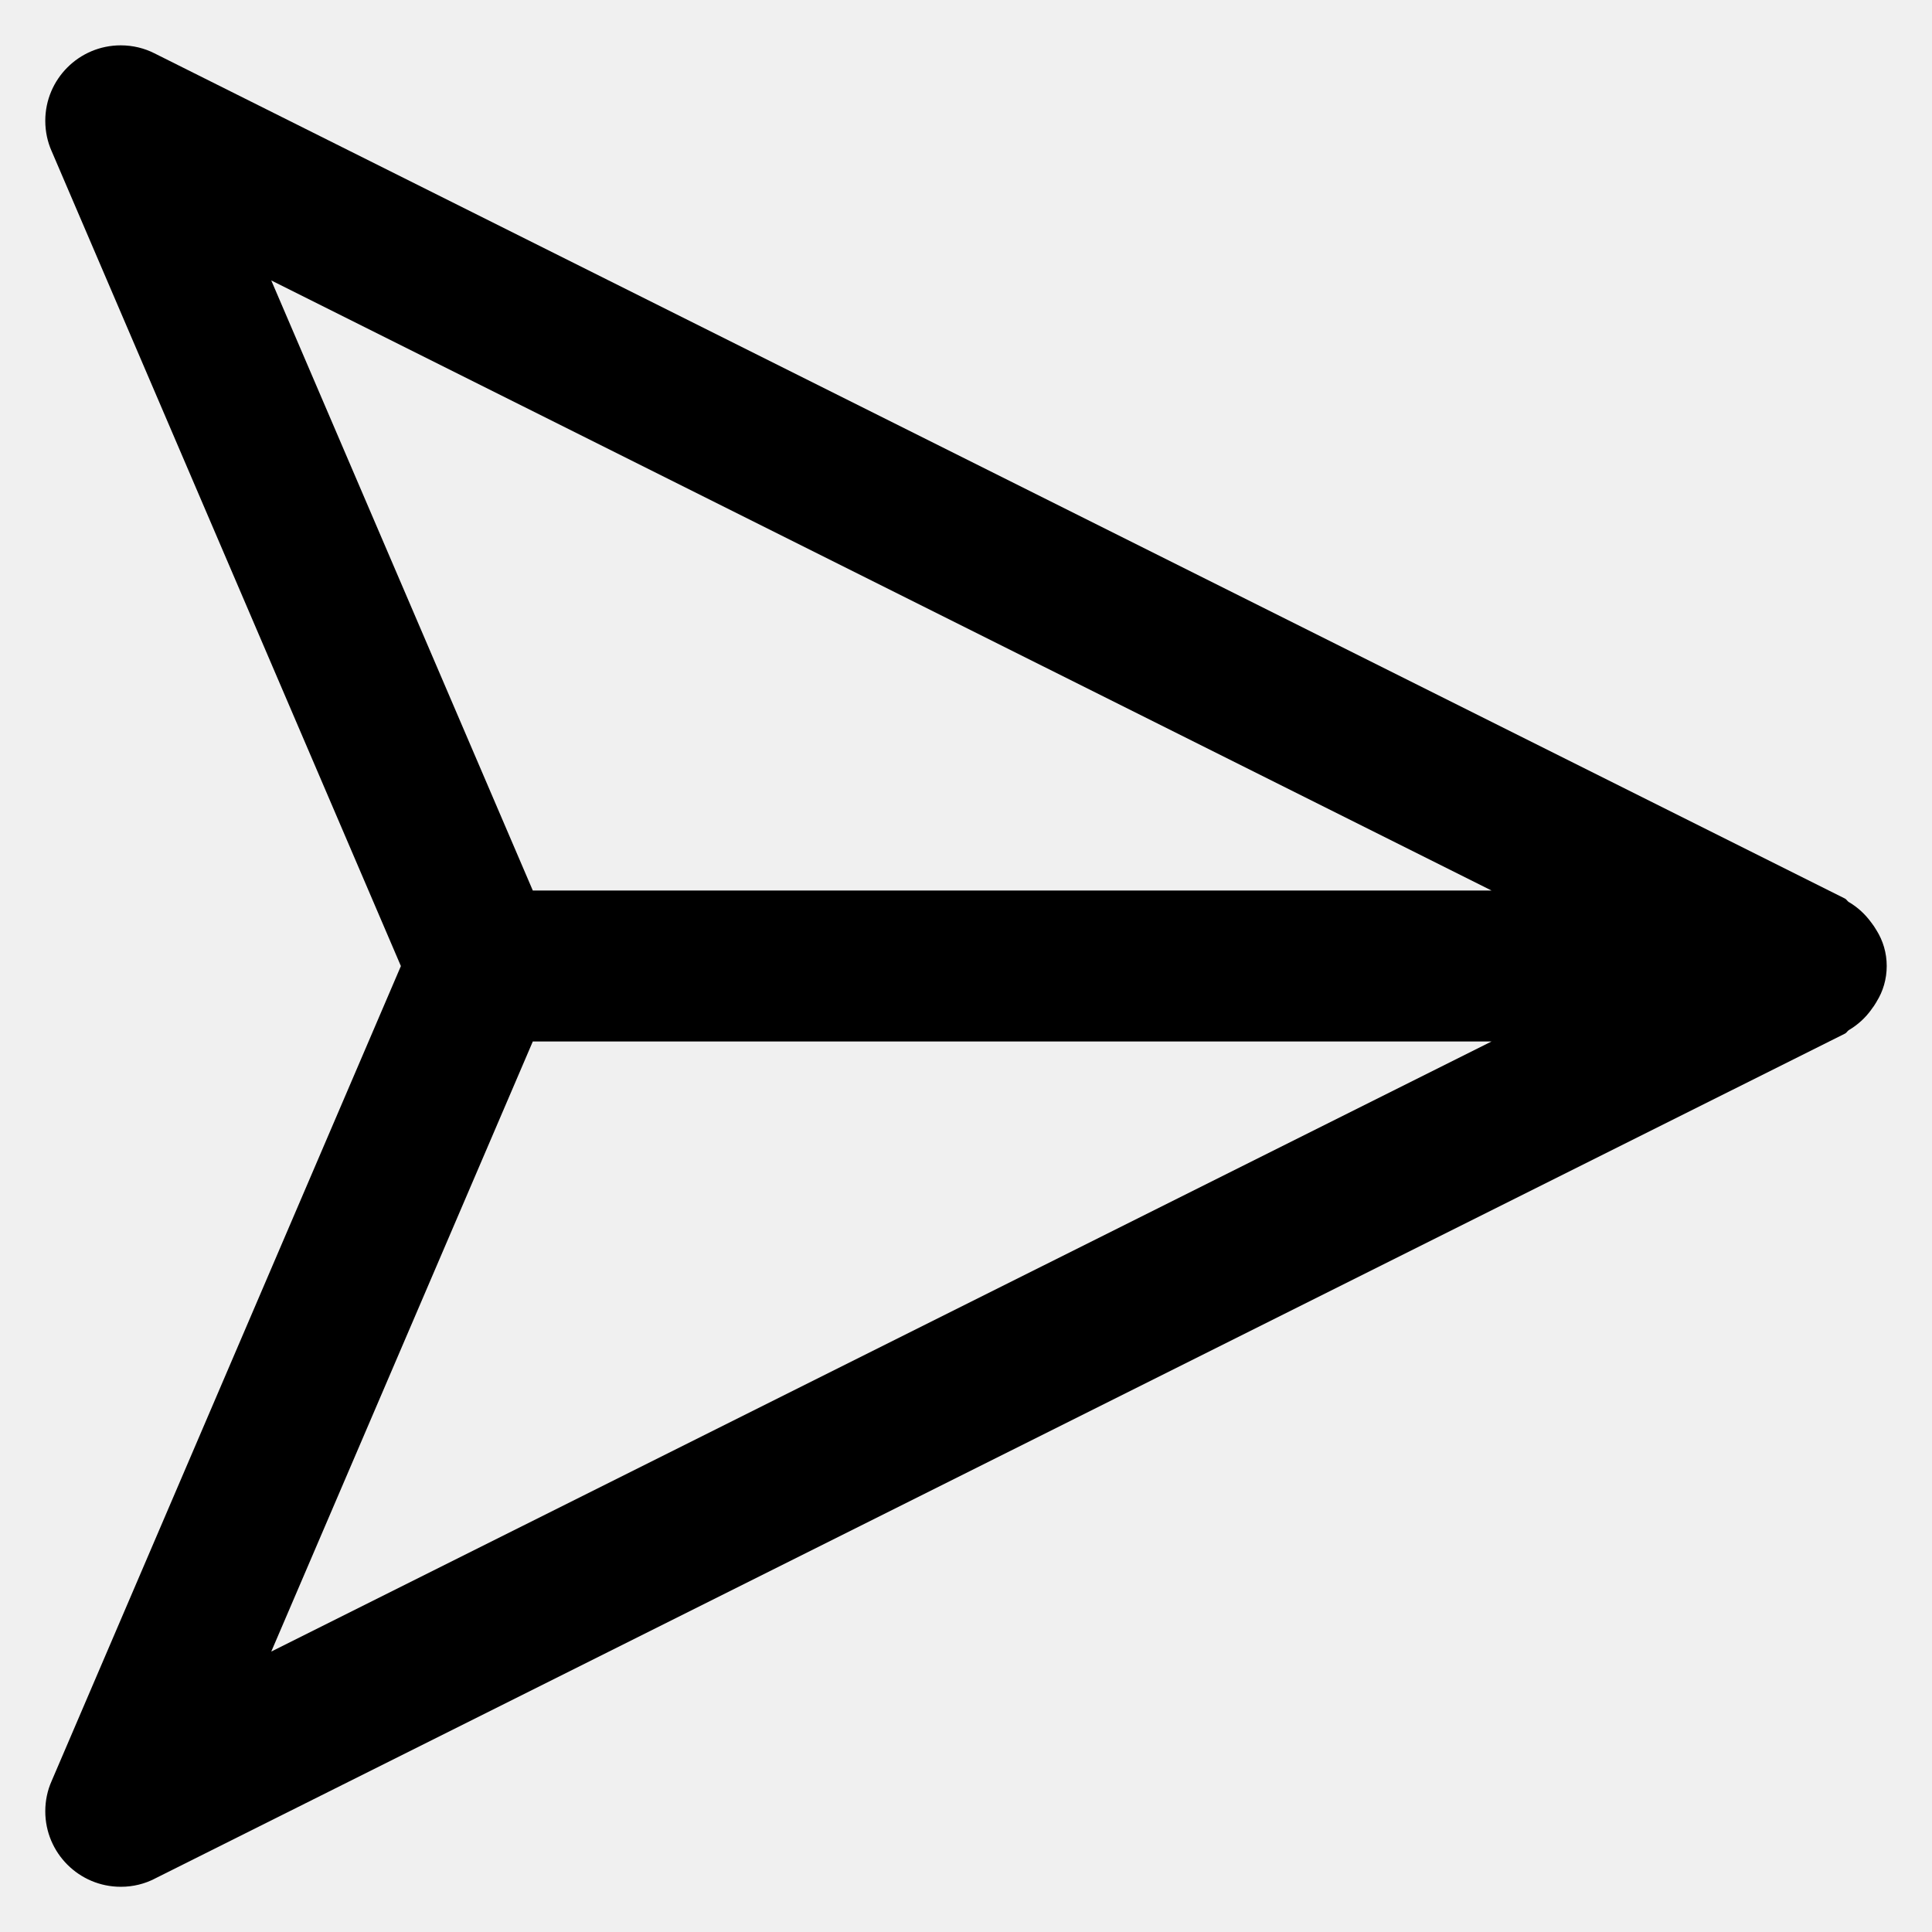
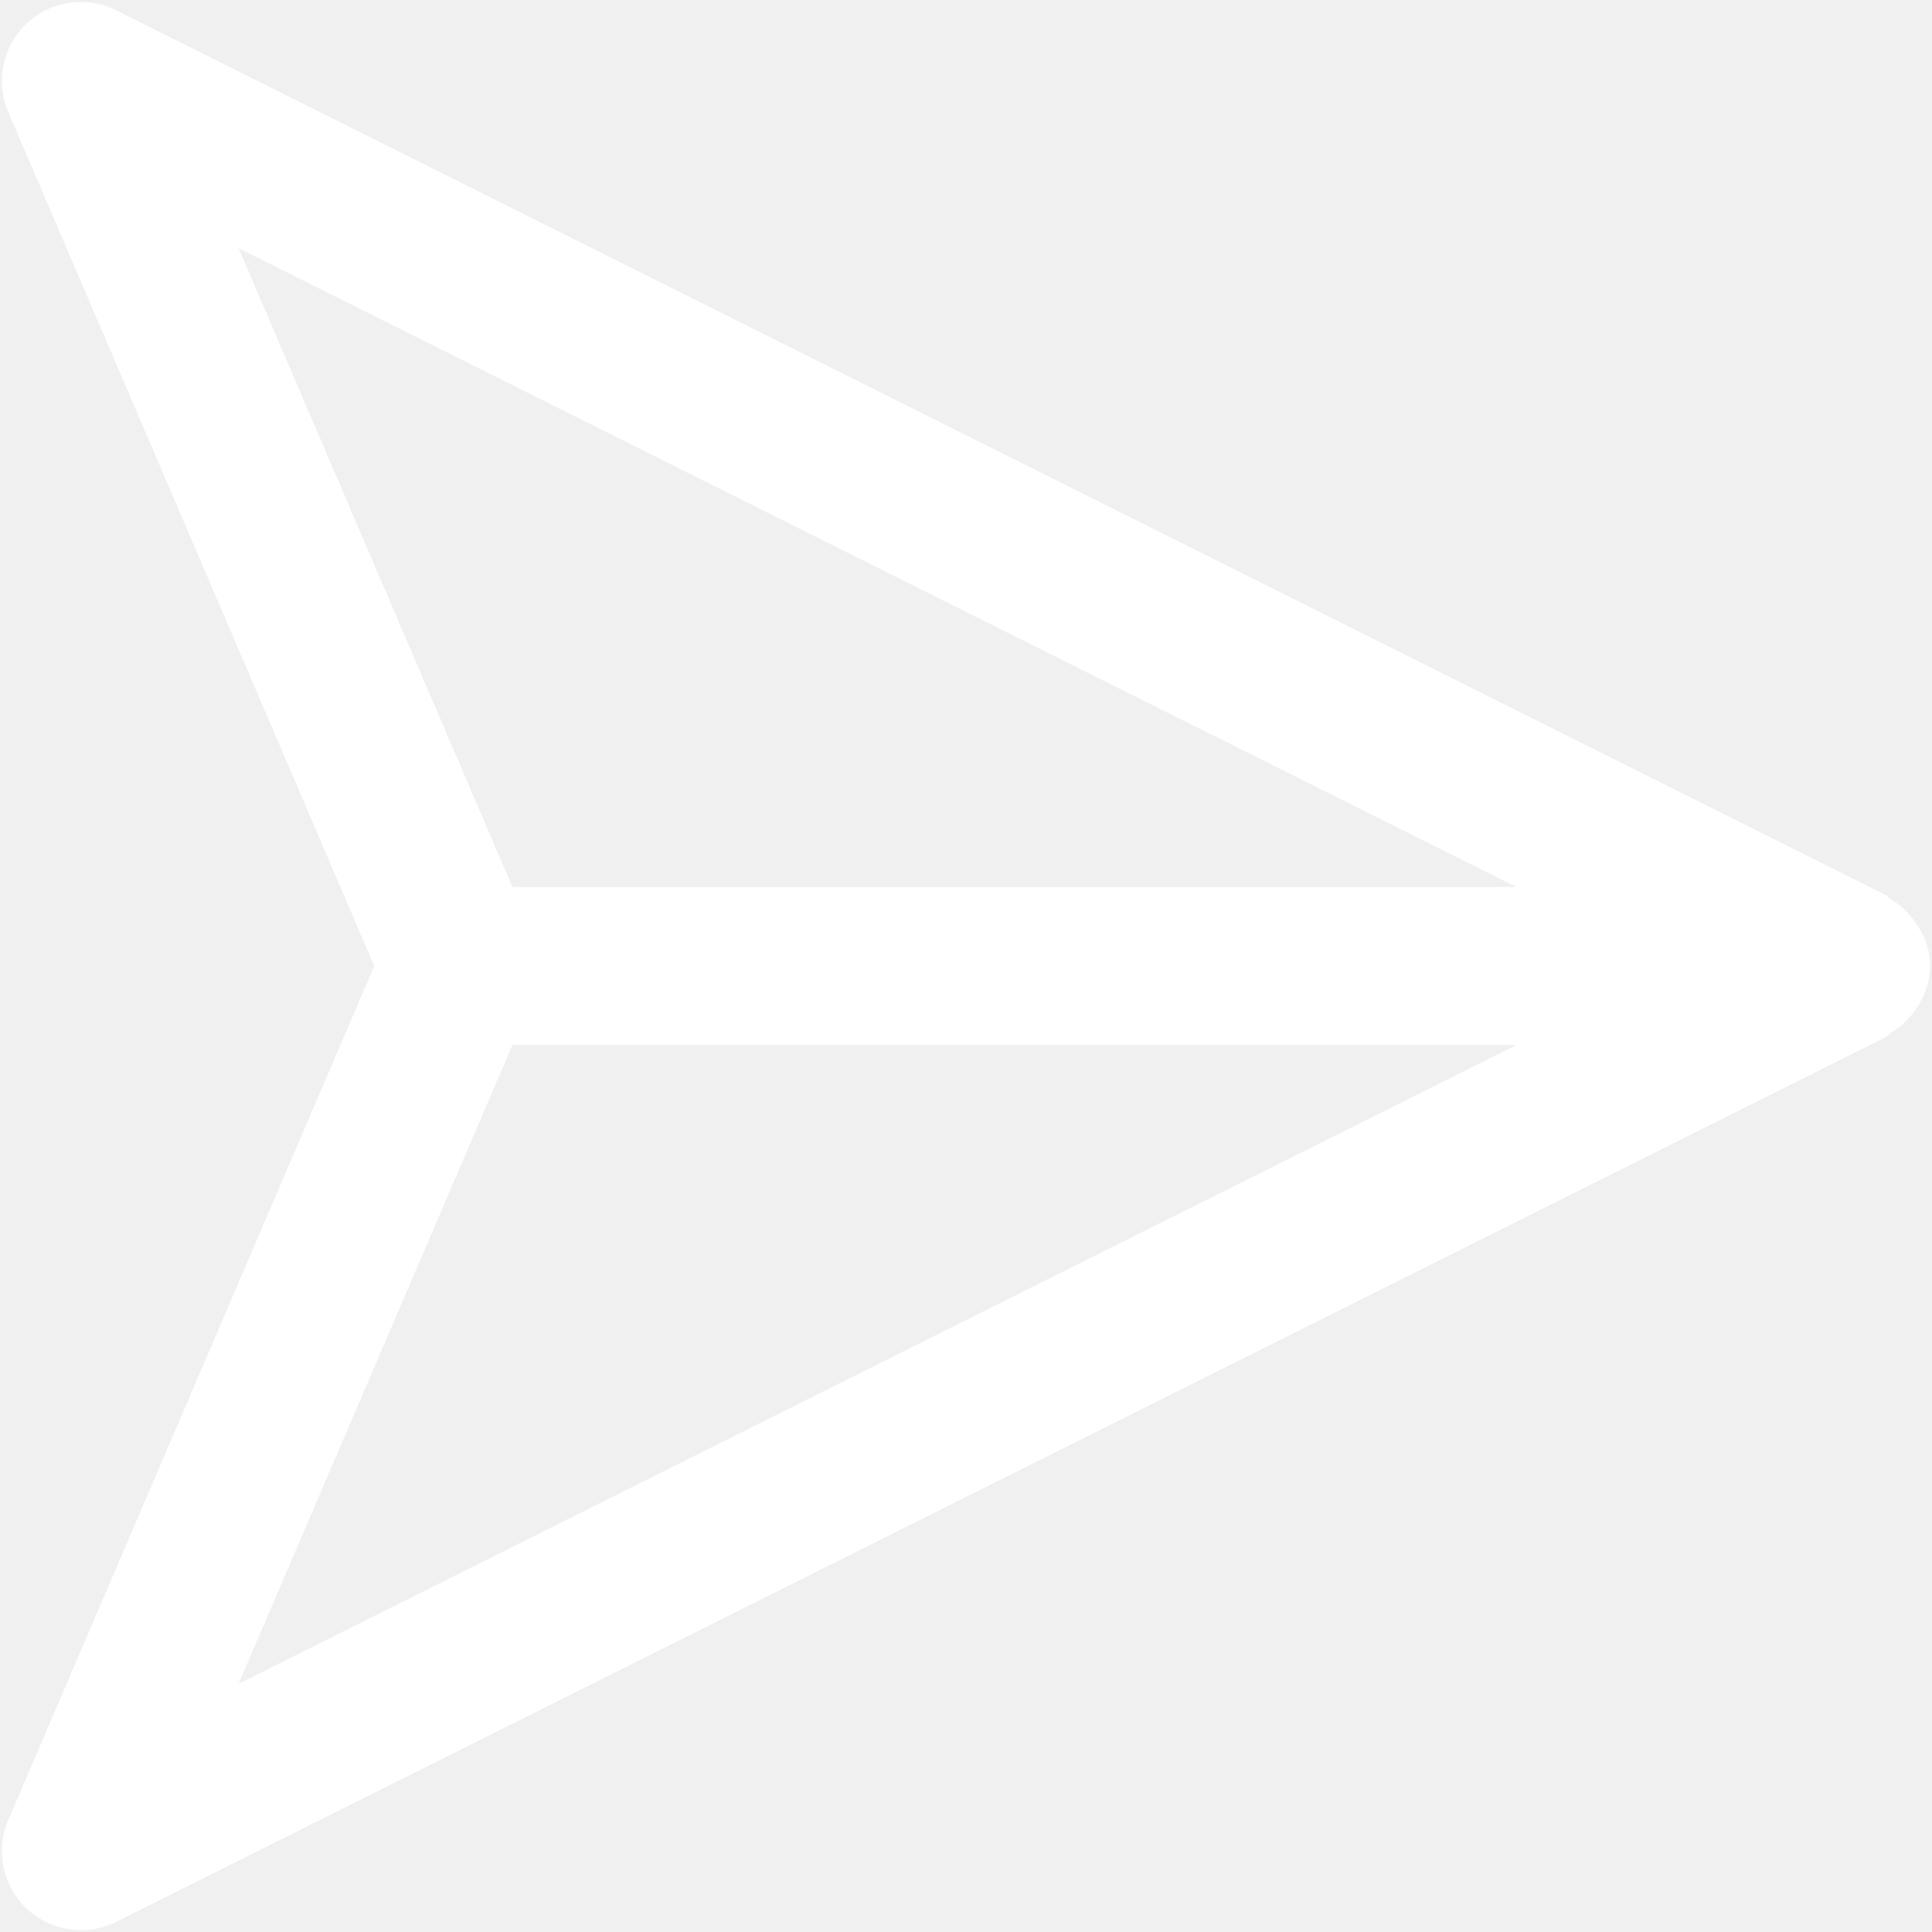
- <svg xmlns="http://www.w3.org/2000/svg" fill="#000000" width="800px" height="800px" viewBox="0 0 32 32" version="1.1">
-   <path d="M31.083 16.589c0.105-0.167 0.167-0.371 0.167-0.589s-0.062-0.421-0.17-0.593l0.003 0.005c-0.030-0.051-0.059-0.094-0.091-0.135l0.002 0.003c-0.1-0.137-0.223-0.251-0.366-0.336l-0.006-0.003c-0.025-0.015-0.037-0.045-0.064-0.058l-28-14c-0.163-0.083-0.355-0.132-0.558-0.132-0.691 0-1.25 0.56-1.25 1.25 0 0.178 0.037 0.347 0.104 0.5l-0.003-0.008 5.789 13.508-5.789 13.508c-0.064 0.145-0.101 0.314-0.101 0.492 0 0.69 0.56 1.25 1.25 1.25 0 0 0 0 0.001 0h-0c0.001 0 0.002 0 0.003 0 0.203 0 0.394-0.049 0.563-0.136l-0.007 0.003 28-13.999c0.027-0.013 0.038-0.043 0.064-0.058 0.148-0.088 0.272-0.202 0.369-0.336l0.002-0.004c0.030-0.038 0.060-0.082 0.086-0.127l0.003-0.006zM4.493 4.645l20.212 10.105h-15.88zM8.825 17.25h15.88l-20.212 10.105z" />
+ <svg xmlns="http://www.w3.org/2000/svg" width="764" height="764" viewBox="0 0 764 764" fill="none">
+   <path d="M759.075 396.725C761.7 392.55 763.25 387.45 763.25 382C763.25 376.55 761.7 371.475 759 367.175L759.075 367.3C758.325 366.025 757.6 364.95 756.8 363.925L756.85 364C754.35 360.575 751.275 357.725 747.7 355.6L747.55 355.525C746.925 355.15 746.625 354.4 745.95 354.075L45.95 4.075C41.875 2 37.075 0.775 32 0.775C14.725 0.775 0.75 14.775 0.75 32.025C0.75 36.475 1.675 40.7 3.35 44.525L3.275 44.325L148 382.025L3.275 719.725C1.675 723.35 0.75 727.575 0.75 732.025C0.75 749.275 14.75 763.275 32 763.275C32.025 763.275 32.075 763.275 32.1 763.275C37.175 763.275 41.95 762.05 46.175 759.875L46 759.95L746 409.975C746.675 409.65 746.95 408.9 747.6 408.525C751.3 406.325 754.4 403.475 756.825 400.125L756.875 400.025C757.625 399.075 758.375 397.975 759.025 396.85L759.1 396.7L759.075 396.725ZM94.325 98.125L599.625 350.75H202.625L94.325 98.125ZM202.625 413.25H599.625L94.325 665.875L202.625 413.25Z" fill="white" />
</svg>
